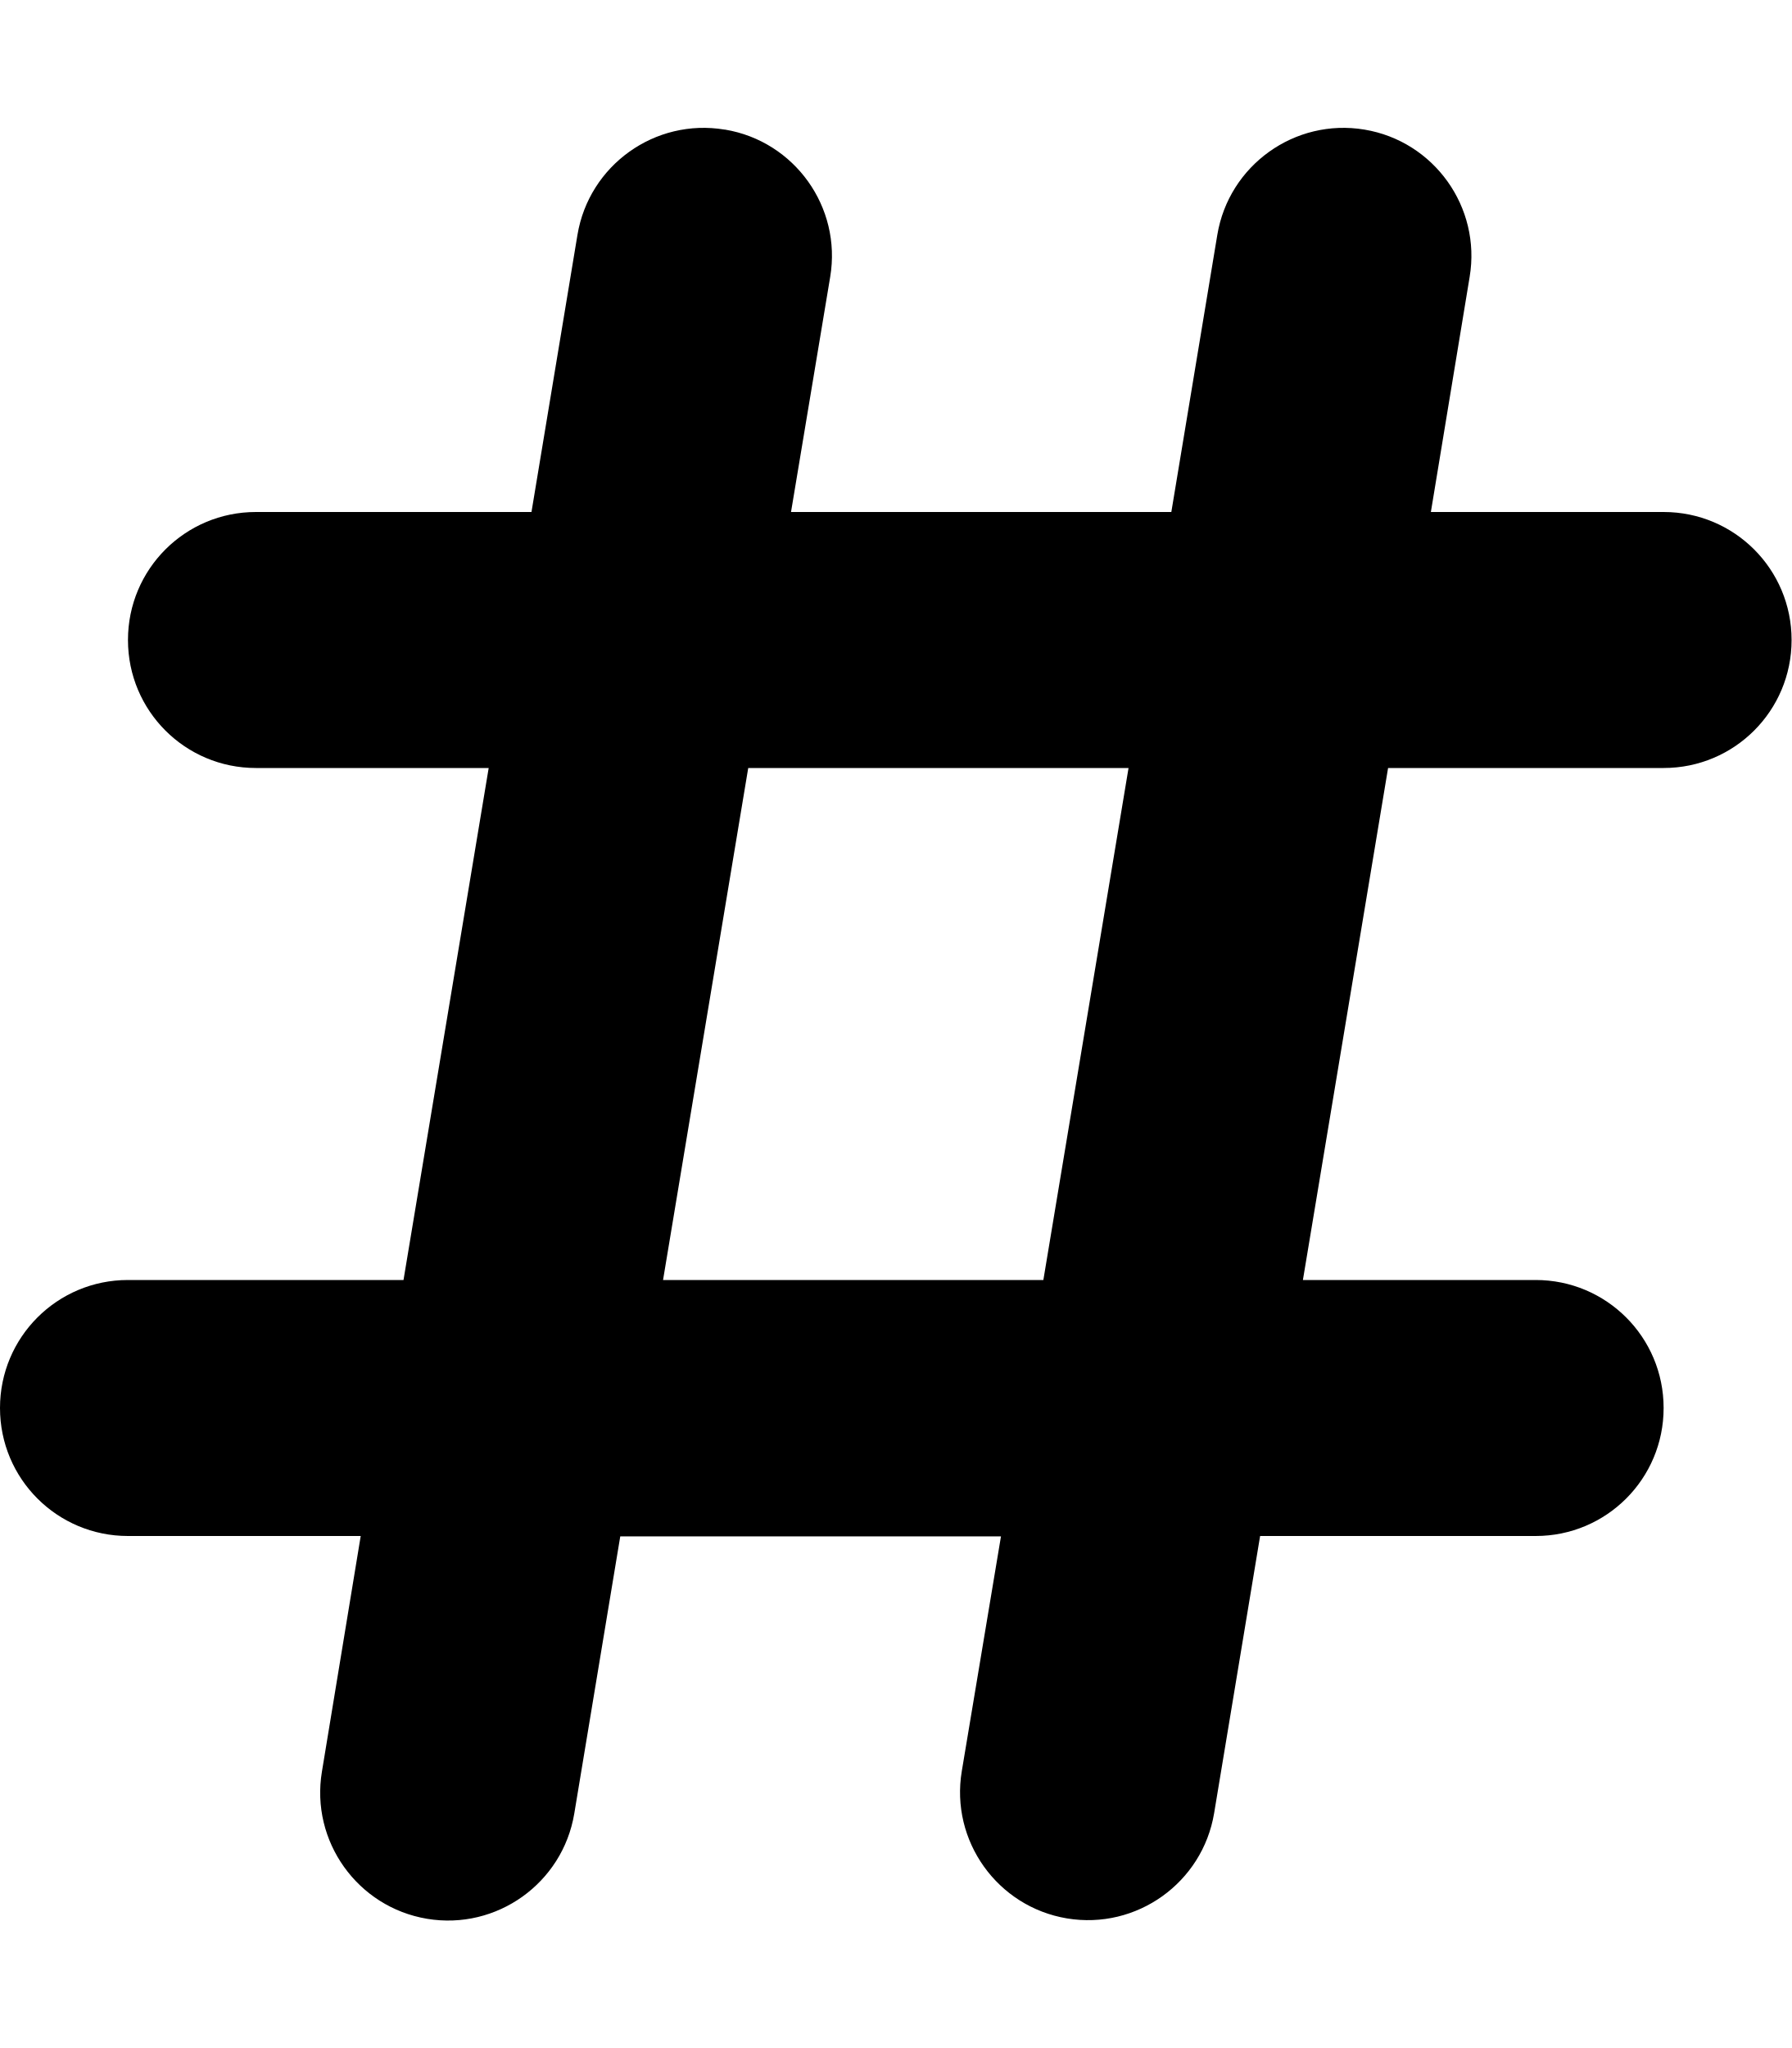
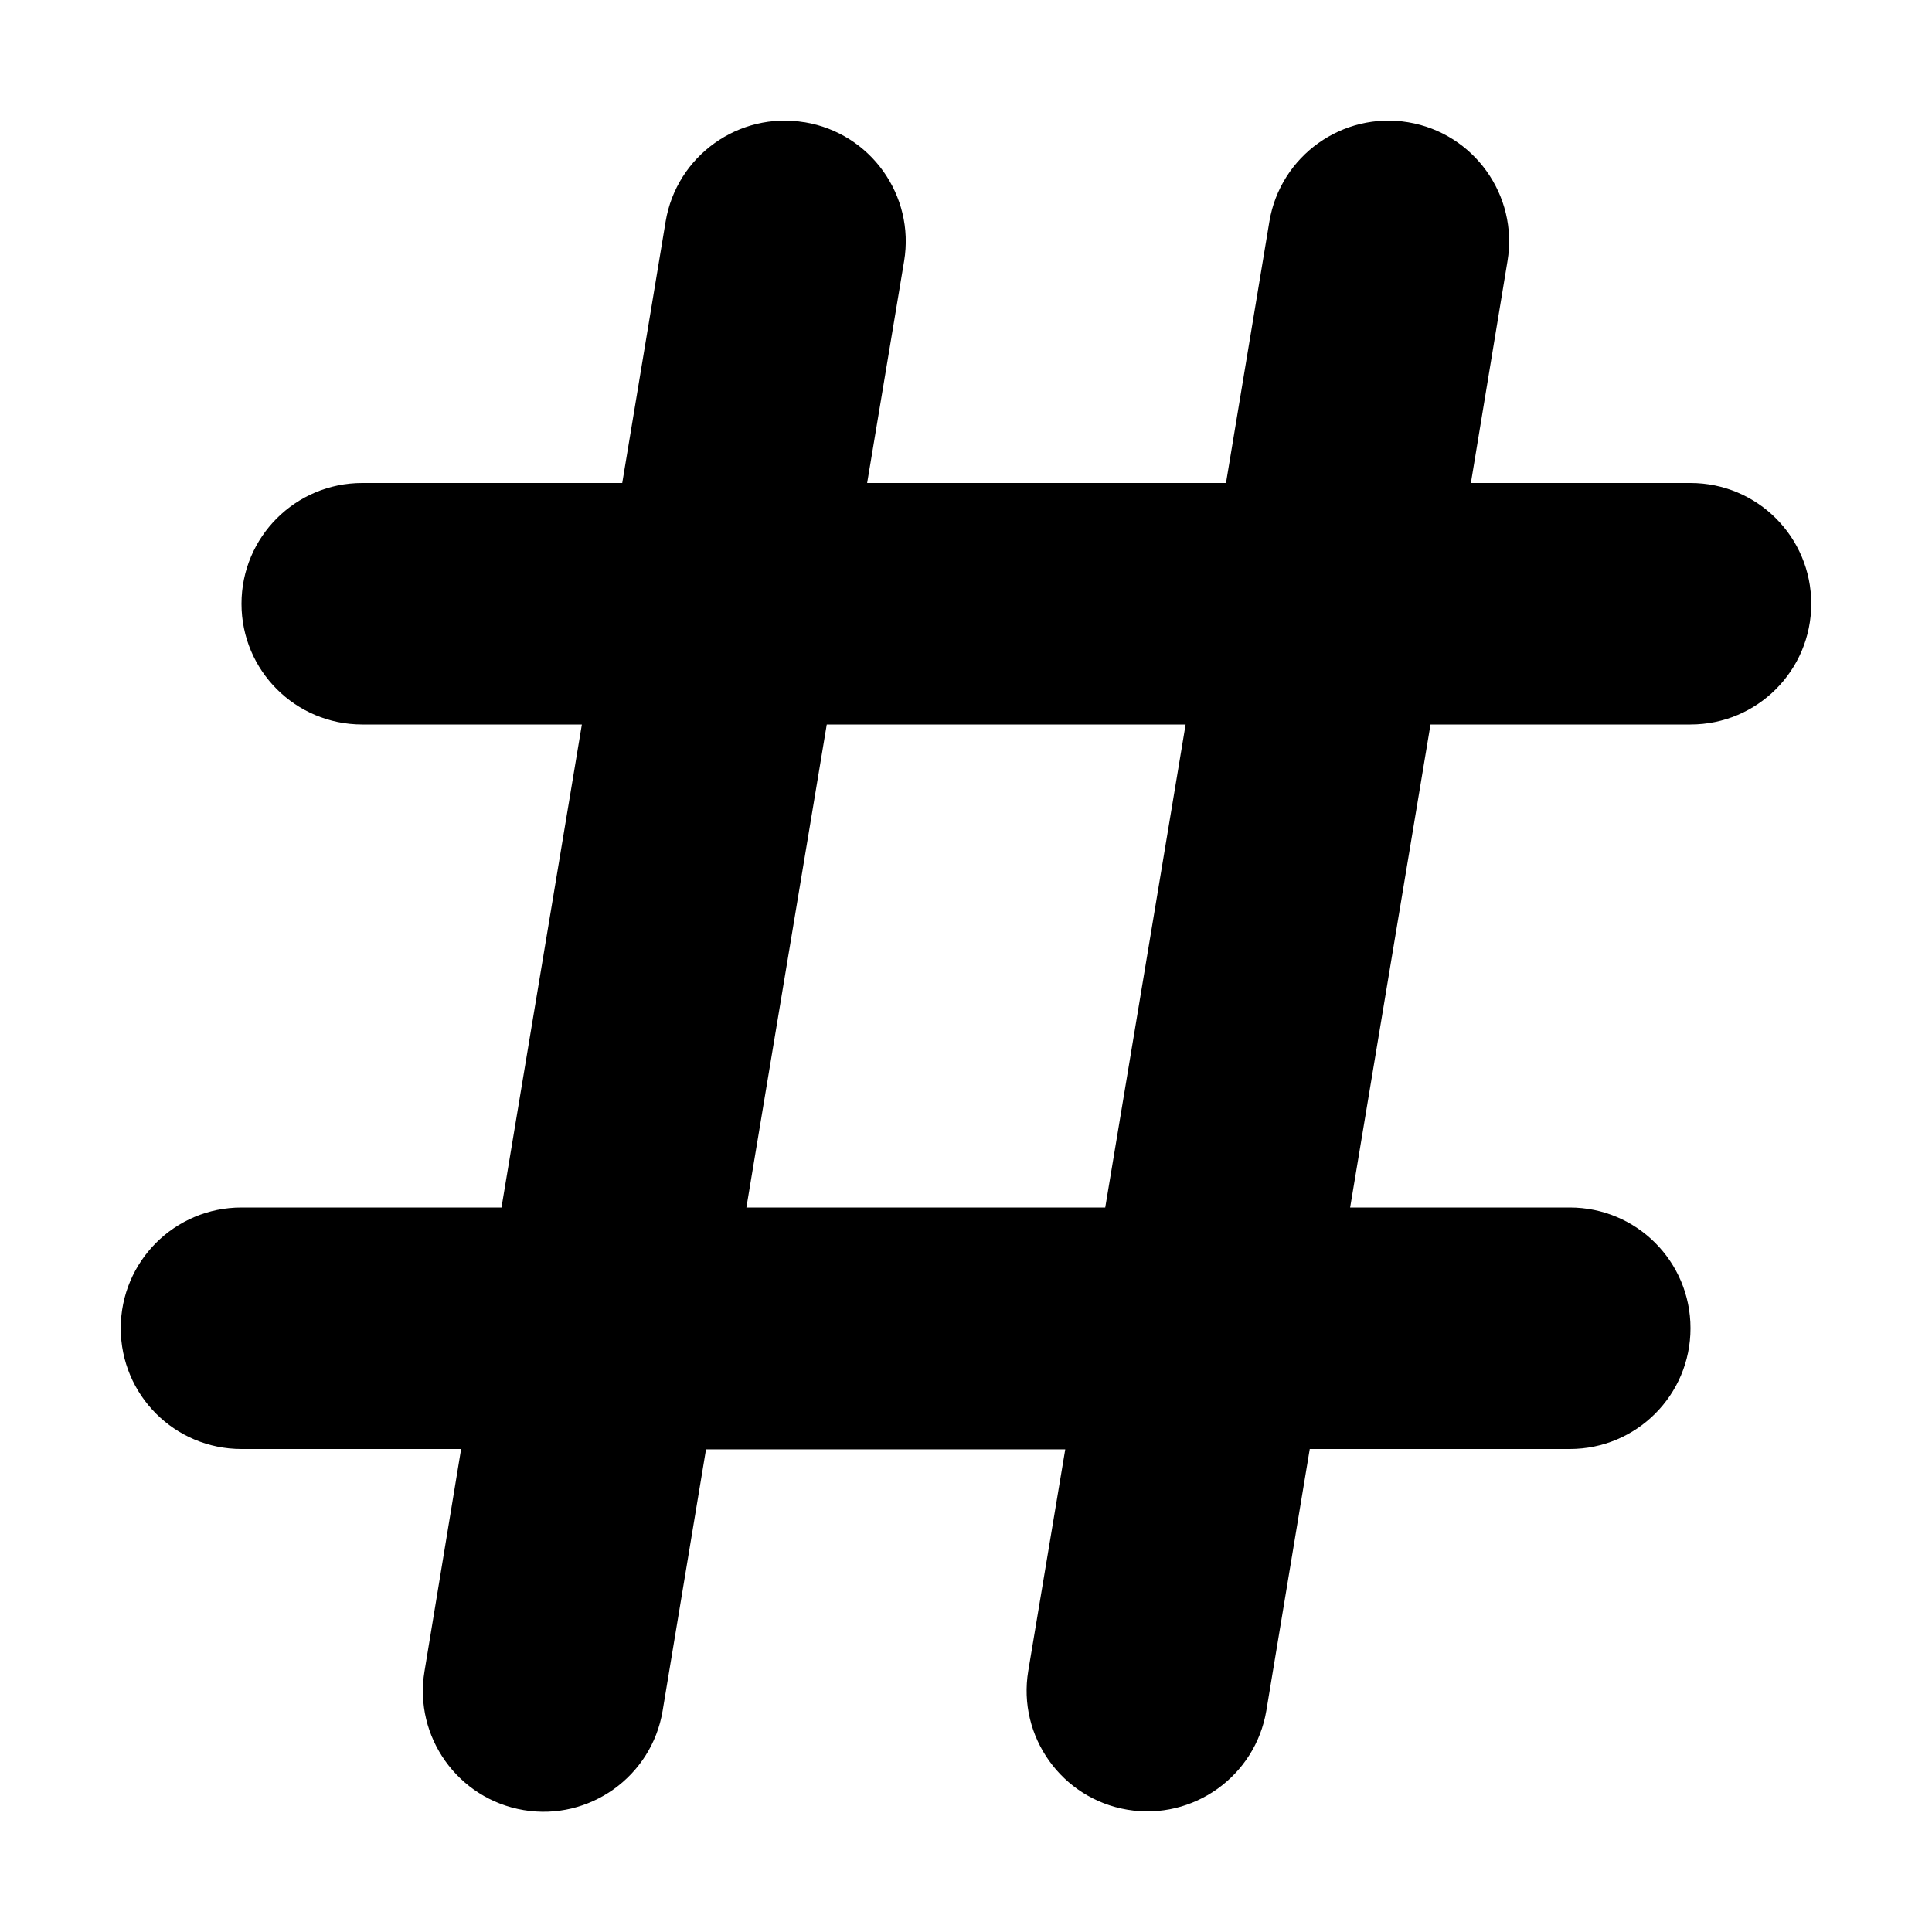
- <svg xmlns="http://www.w3.org/2000/svg" viewBox="0 0 448 512">
+ <svg xmlns="http://www.w3.org/2000/svg" width="50" height="50" viewBox="0 0 448 512">
  <path d="M181.3 32.4c17.4 2.9 29.2 19.4 26.3 36.8L197.8 128h95.1l11.5-69.3c2.9-17.4 19.4-29.2 36.8-26.3s29.2 19.4 26.3 36.8L357.8 128H416c17.7 0 32 14.3 32 32s-14.3 32-32 32H347.1L325.8 320H384c17.7 0 32 14.3 32 32s-14.3 32-32 32H315.1l-11.5 69.3c-2.9 17.4-19.4 29.2-36.8 26.3s-29.2-19.4-26.3-36.8l9.8-58.7H155.1l-11.5 69.3c-2.9 17.4-19.4 29.2-36.8 26.3s-29.2-19.4-26.3-36.8L90.2 384H32c-17.7 0-32-14.3-32-32s14.3-32 32-32h68.9l21.3-128H64c-17.7 0-32-14.3-32-32s14.3-32 32-32h68.9l11.5-69.3c2.9-17.4 19.4-29.2 36.8-26.3zM187.1 192L165.8 320h95.1l21.3-128H187.1z" />
</svg>
